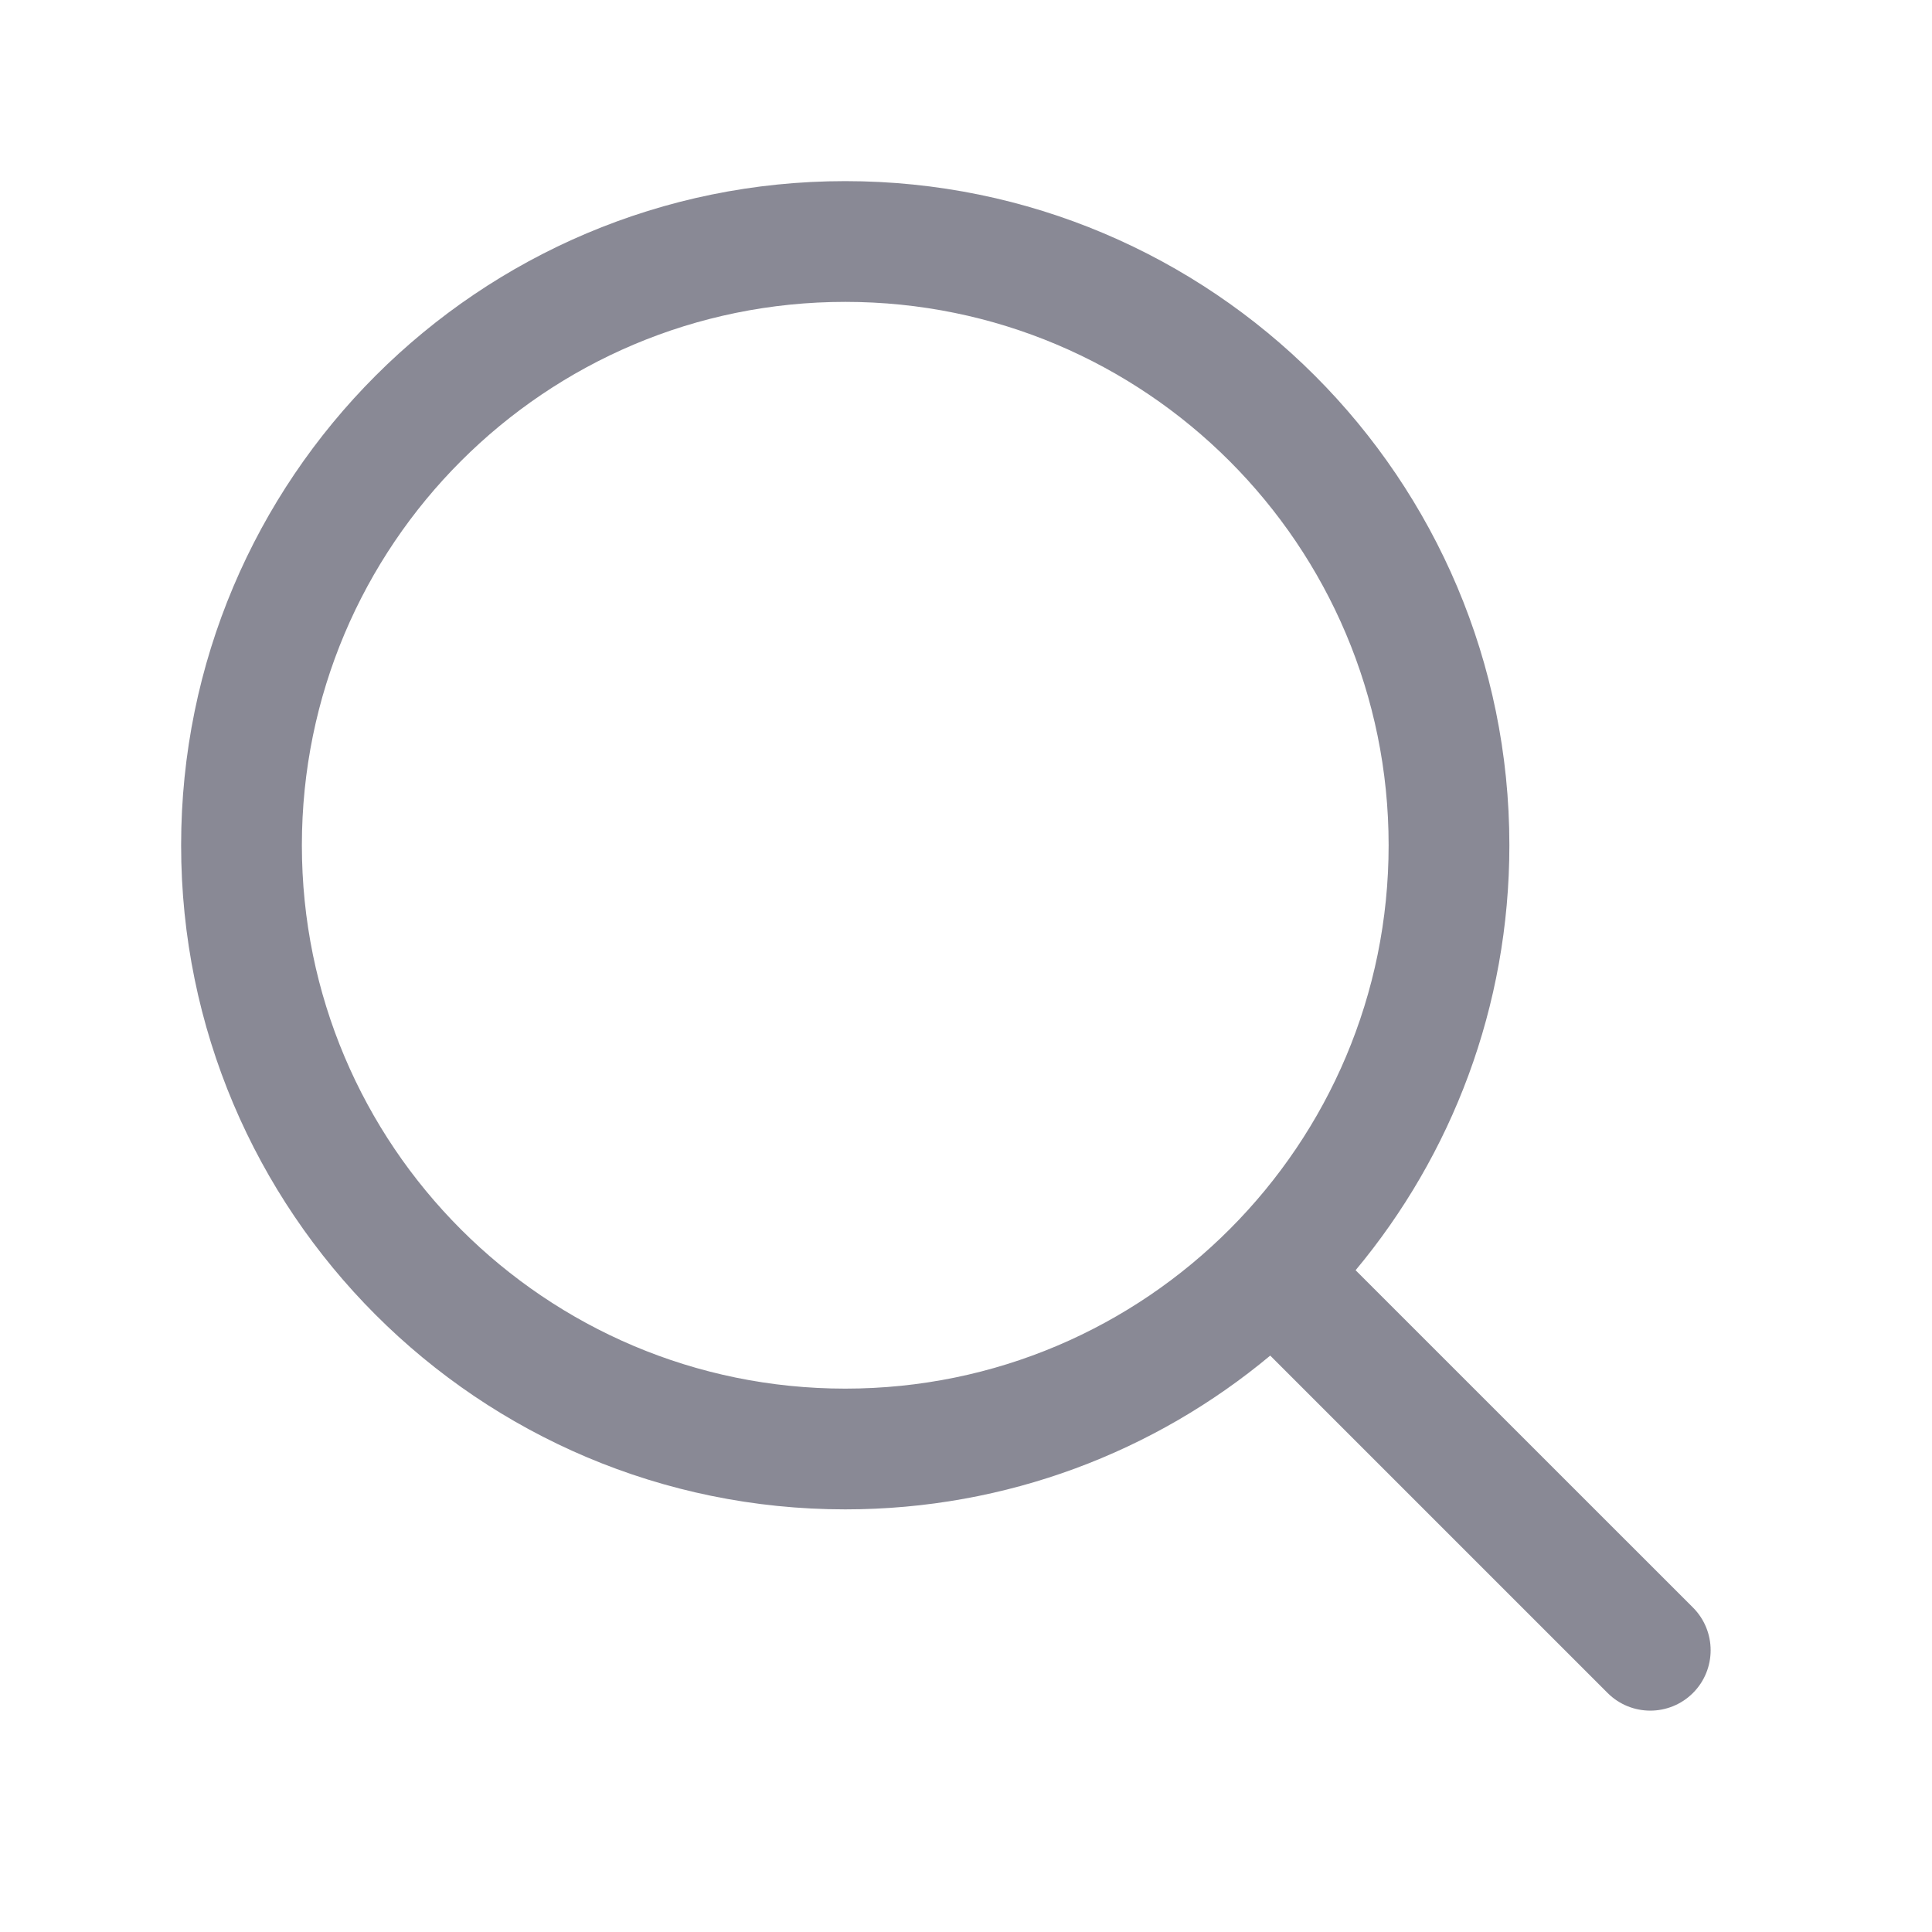
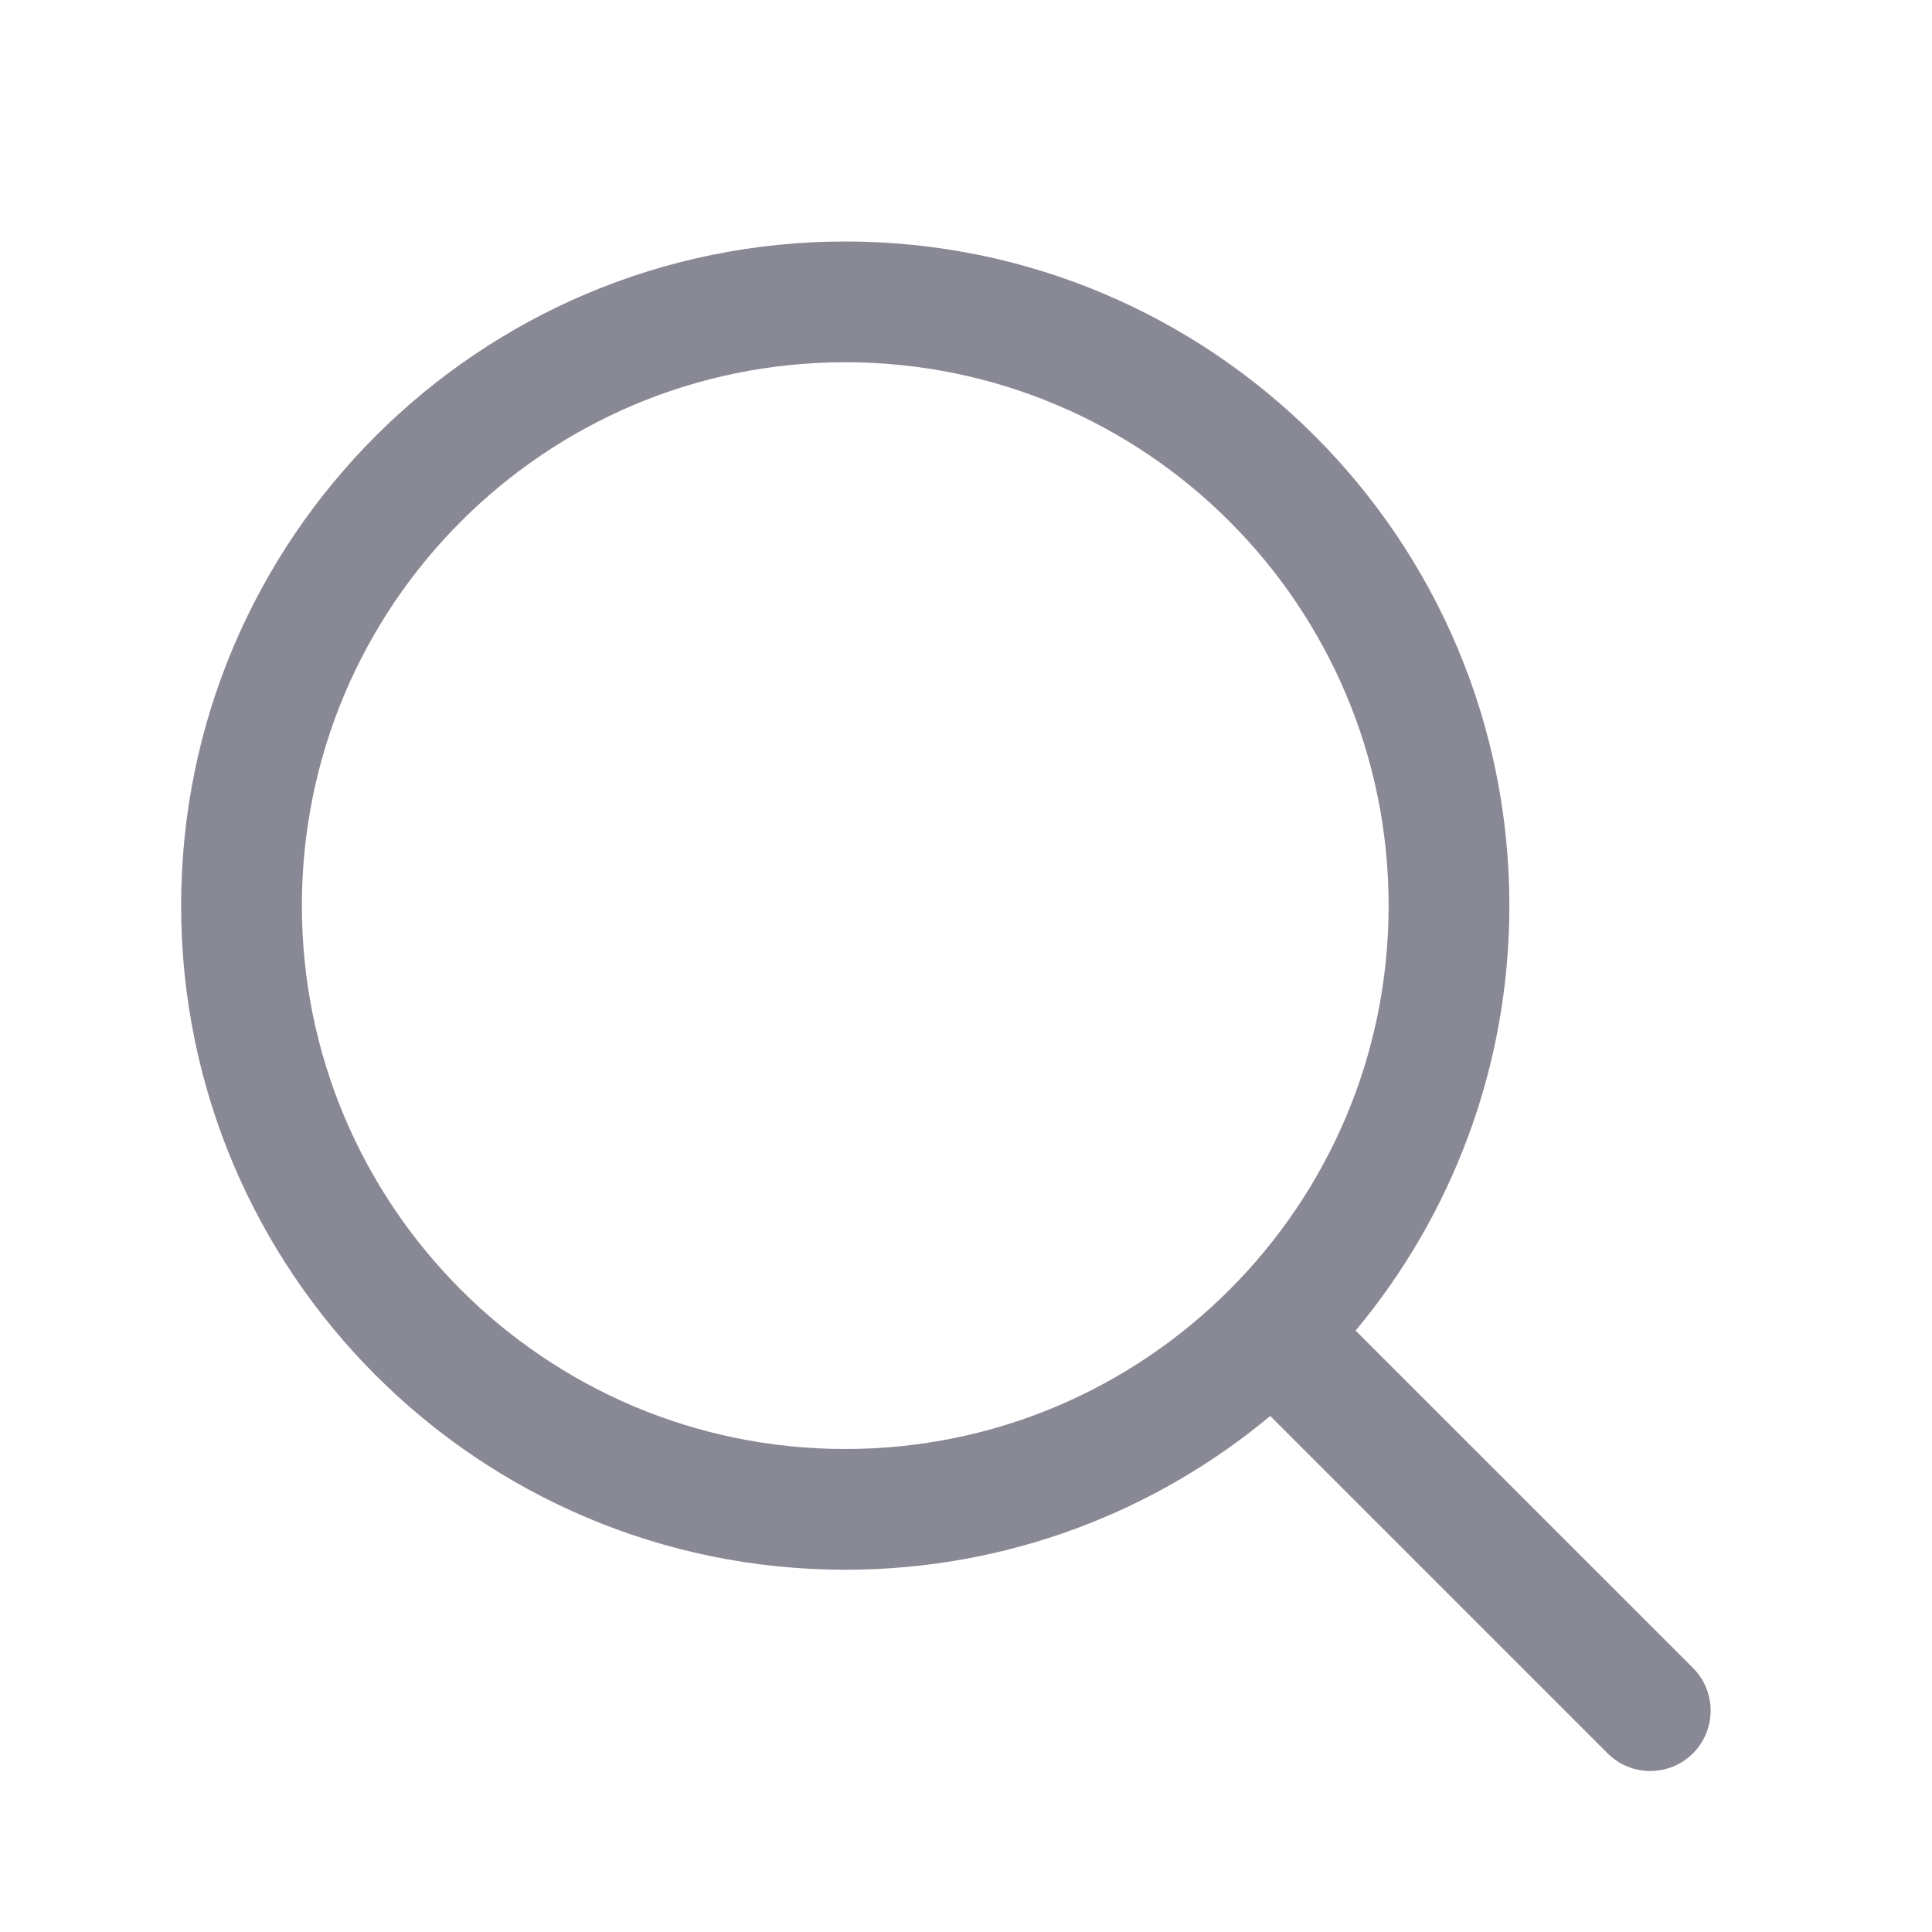
<svg xmlns="http://www.w3.org/2000/svg" width="32" height="32" viewBox="0 0 32 32" fill="none">
-   <path fill-rule="evenodd" clip-rule="evenodd" d="M14 3C7.925 3 3 7.925 3 14C3 20.075 7.925 25 14 25C16.677 25 19.132 24.043 21.039 22.453L26.627 28.041C27.017 28.431 27.65 28.431 28.041 28.041C28.431 27.65 28.431 27.017 28.041 26.626L22.453 21.039C24.043 19.132 25 16.677 25 14C25 7.925 20.075 3 14 3ZM5 14C5 9.029 9.029 5 14 5C18.971 5 23 9.029 23 14C23 16.481 21.997 18.726 20.372 20.355C18.742 21.99 16.49 23 14 23C9.029 23 5 18.971 5 14Z" fill="#898995" />
+   <path fill-rule="evenodd" clip-rule="evenodd" d="M14 4C7.925 4 3 8.925 3 15C3 21.075 7.925 26 14 26C16.677 26 19.132 25.043 21.039 23.453L26.627 29.041C27.017 29.431 27.65 29.431 28.041 29.041C28.431 28.65 28.431 28.017 28.041 27.626L22.453 22.039C24.043 20.132 25 17.677 25 15C25 8.925 20.075 4 14 4ZM5 15C5 10.029 9.029 6 14 6C18.971 6 23 10.029 23 15C23 17.481 21.997 19.726 20.372 21.355C18.742 22.99 16.49 24 14 24C9.029 24 5 19.971 5 15Z" fill="#898995" />
</svg>
